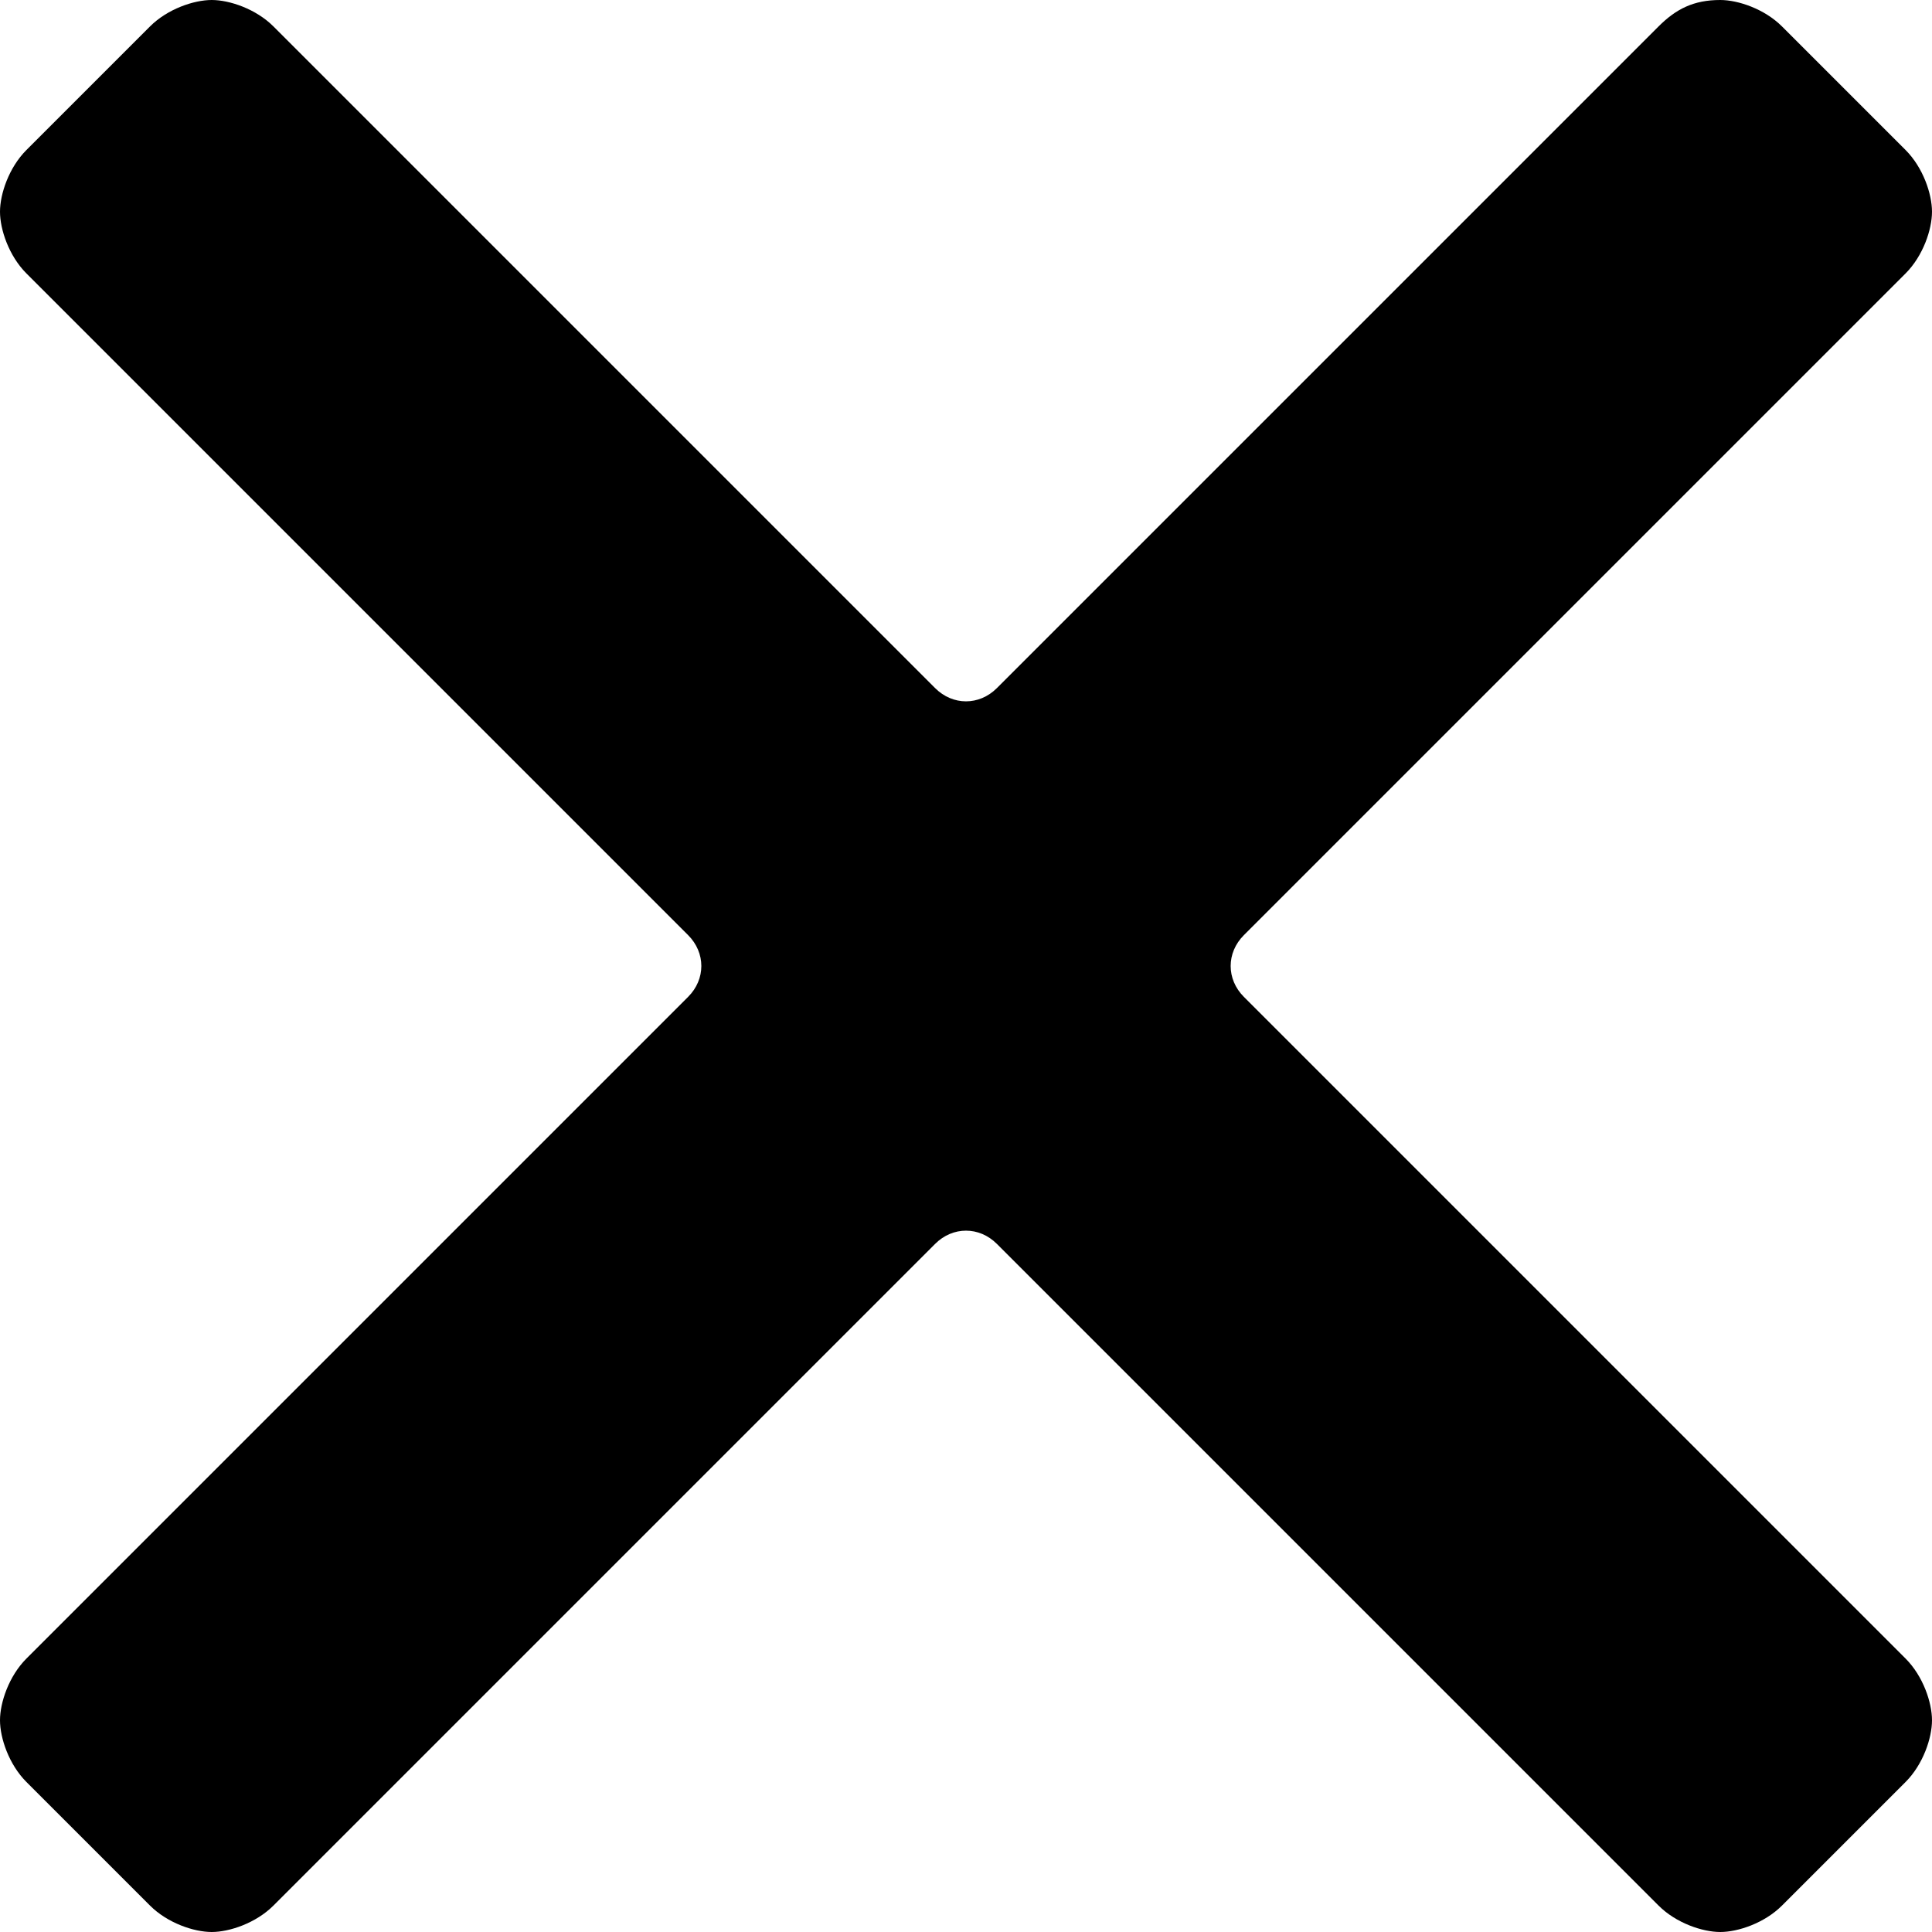
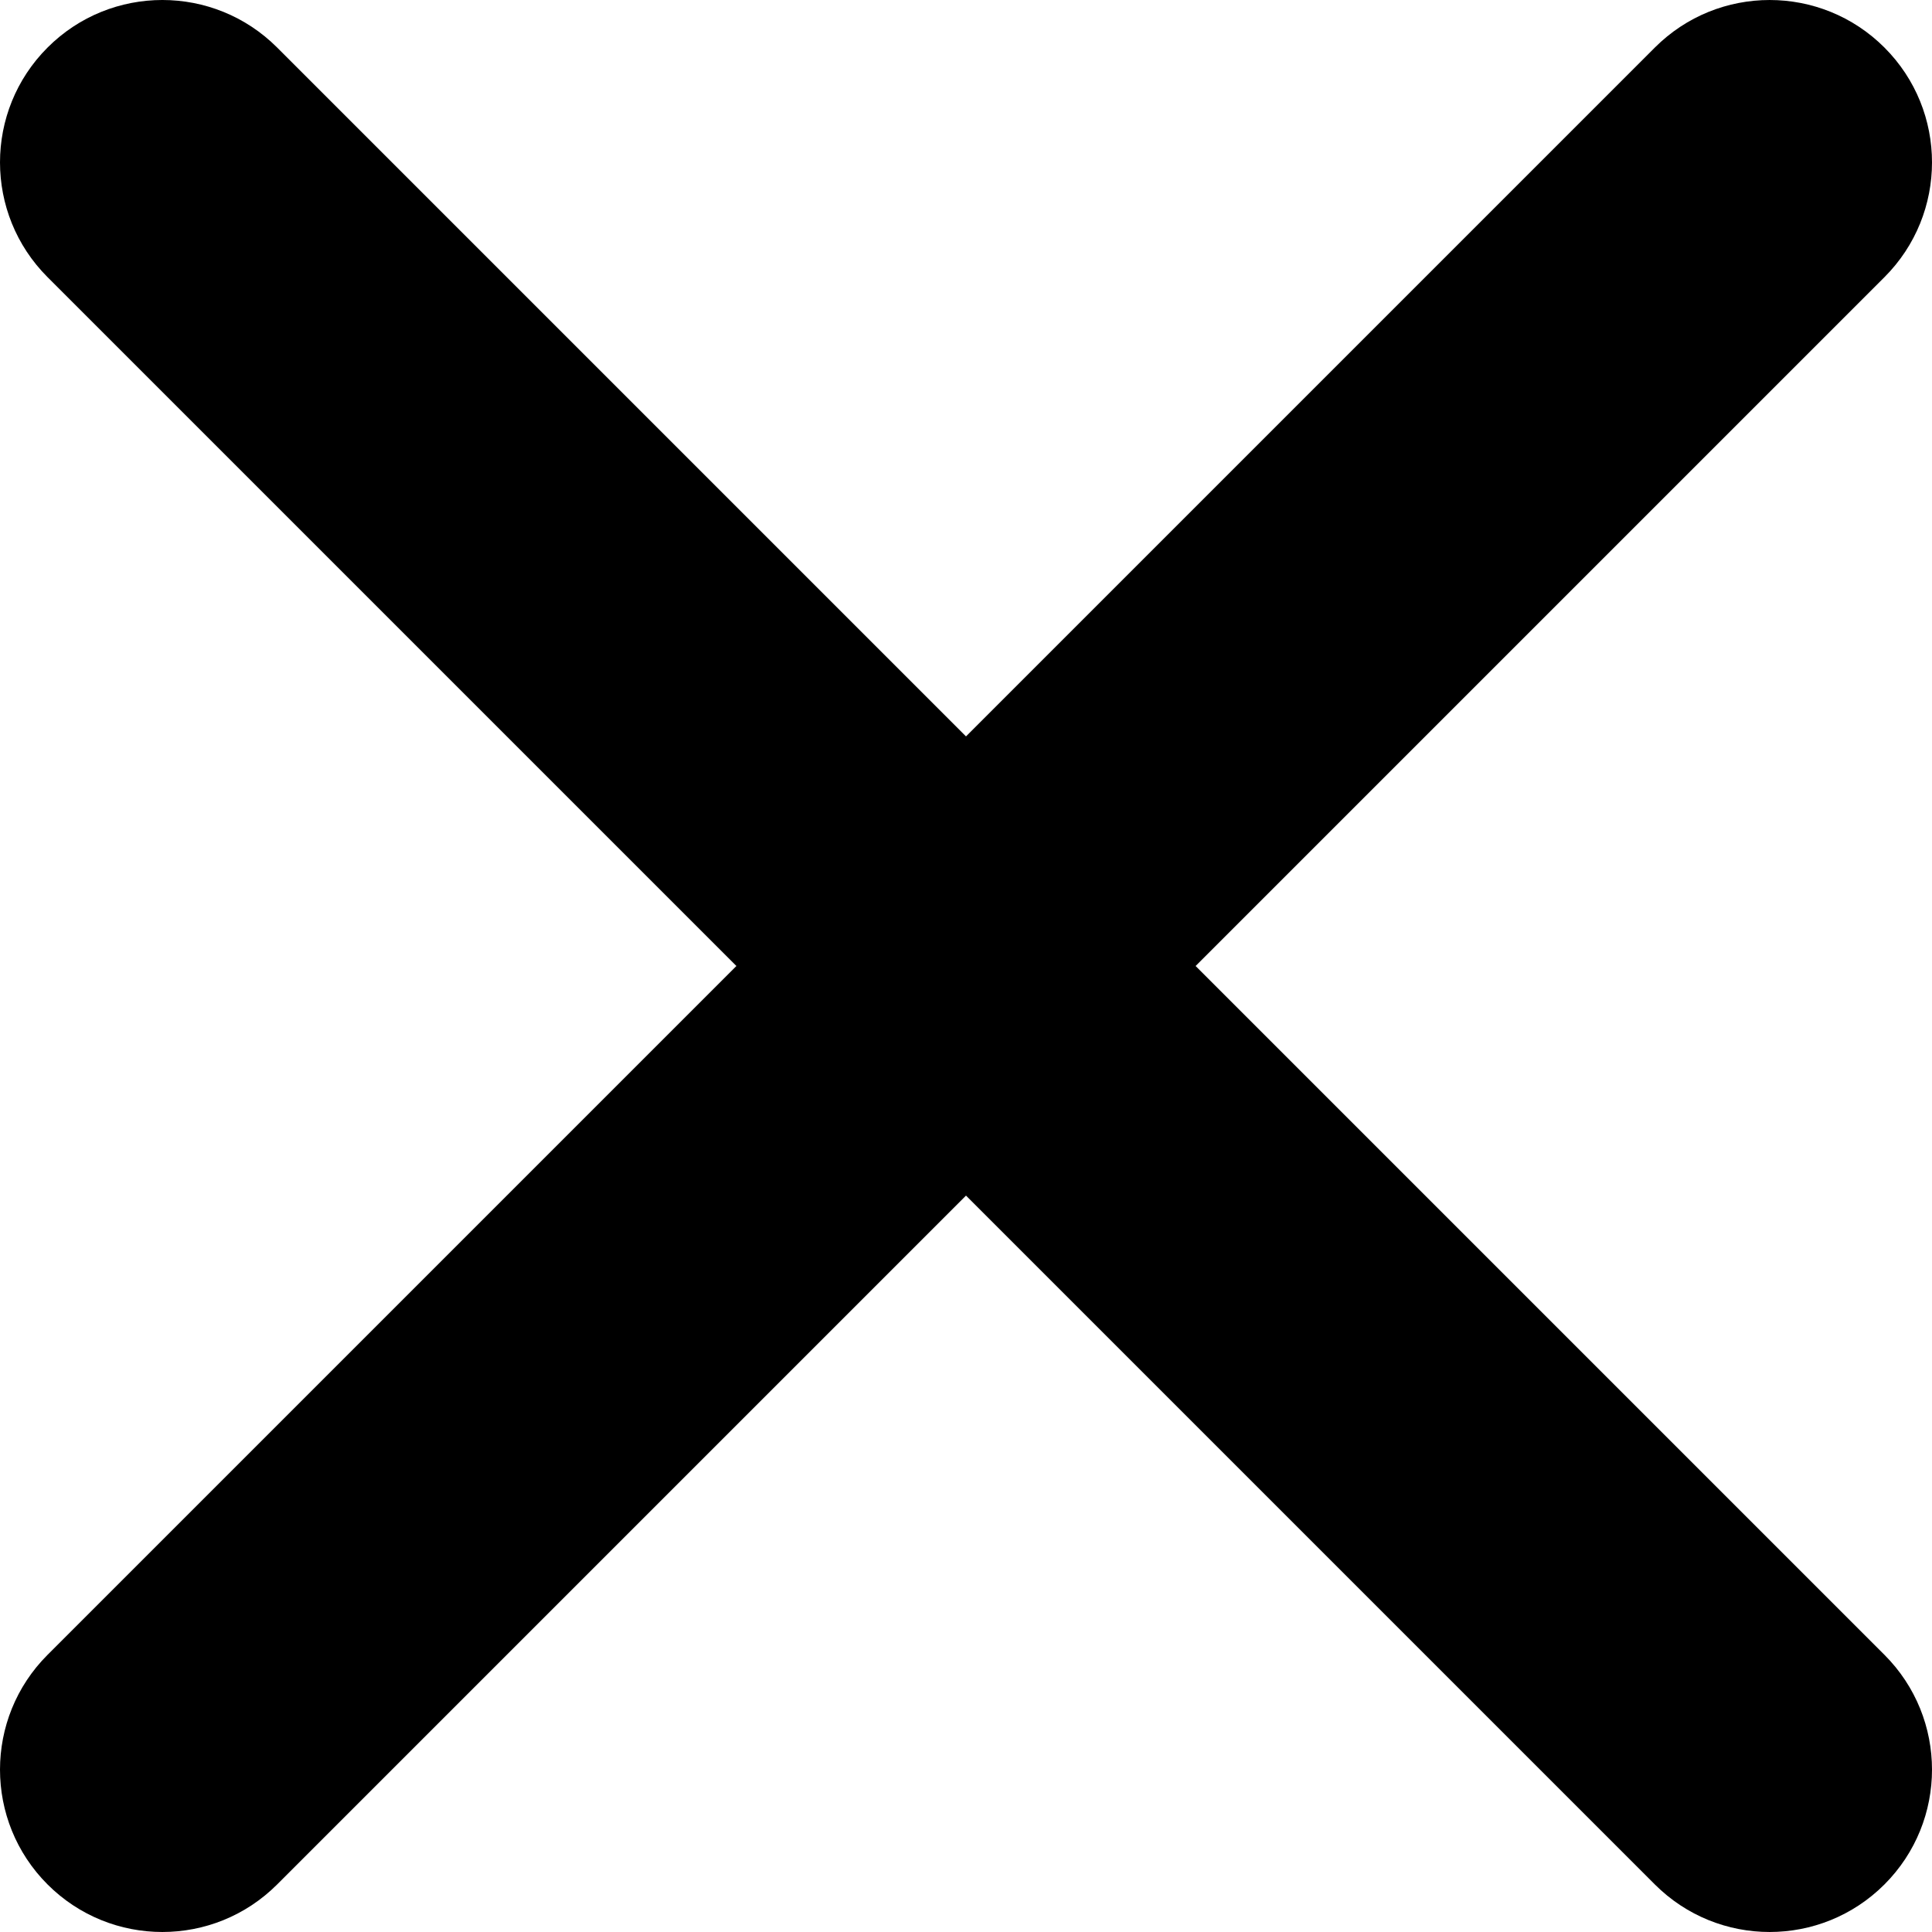
- <svg xmlns="http://www.w3.org/2000/svg" version="1.1" viewBox="0 0 21.9 21.9" enable-background="new 0 0 21.9 21.9">
-   <path d="M14.1,11.3c-0.2-0.2-0.2-0.5,0-0.7l7.5-7.5c0.2-0.2,0.3-0.5,0.3-0.7s-0.1-0.5-0.3-0.7l-1.4-1.4C20,0.1,19.7,0,19.5,0  c-0.3,0-0.5,0.1-0.7,0.3l-7.5,7.5c-0.2,0.2-0.5,0.2-0.7,0L3.1,0.3C2.9,0.1,2.6,0,2.4,0S1.9,0.1,1.7,0.3L0.3,1.7C0.1,1.9,0,2.2,0,2.4  s0.1,0.5,0.3,0.7l7.5,7.5c0.2,0.2,0.2,0.5,0,0.7l-7.5,7.5C0.1,19,0,19.3,0,19.5s0.1,0.5,0.3,0.7l1.4,1.4c0.2,0.2,0.5,0.3,0.7,0.3  s0.5-0.1,0.7-0.3l7.5-7.5c0.2-0.2,0.5-0.2,0.7,0l7.5,7.5c0.2,0.2,0.5,0.3,0.7,0.3s0.5-0.1,0.7-0.3l1.4-1.4c0.2-0.2,0.3-0.5,0.3-0.7  s-0.1-0.5-0.3-0.7L14.1,11.3z" />
+ <svg xmlns="http://www.w3.org/2000/svg" version="1.1" id="Capa_1" x="0px" y="0px" viewBox="0 0 212.982 212.982" style="enable-background:new 0 0 212.982 212.982;" xml:space="preserve">
+   <g id="Close">
+     <path style="fill-rule:evenodd;clip-rule:evenodd;" d="M131.804,106.491l75.936-75.936c6.99-6.99,6.99-18.323,0-25.312   c-6.99-6.99-18.322-6.99-25.312,0l-75.937,75.937L30.554,5.242c-6.99-6.99-18.322-6.99-25.312,0c-6.989,6.99-6.989,18.323,0,25.312   l75.937,75.936L5.242,182.427c-6.989,6.99-6.989,18.323,0,25.312c6.99,6.99,18.322,6.99,25.312,0l75.937-75.937l75.937,75.937   c6.989,6.99,18.322,6.99,25.312,0c6.99-6.99,6.99-18.322,0-25.312L131.804,106.491z" />
+   </g>
+   <g>
+ </g>
+   <g>
+ </g>
+   <g>
+ </g>
+   <g>
+ </g>
+   <g>
+ </g>
+   <g>
+ </g>
+   <g>
+ </g>
+   <g>
+ </g>
+   <g>
+ </g>
+   <g>
+ </g>
+   <g>
+ </g>
+   <g>
+ </g>
+   <g>
+ </g>
+   <g>
+ </g>
+   <g>
+ </g>
</svg>
